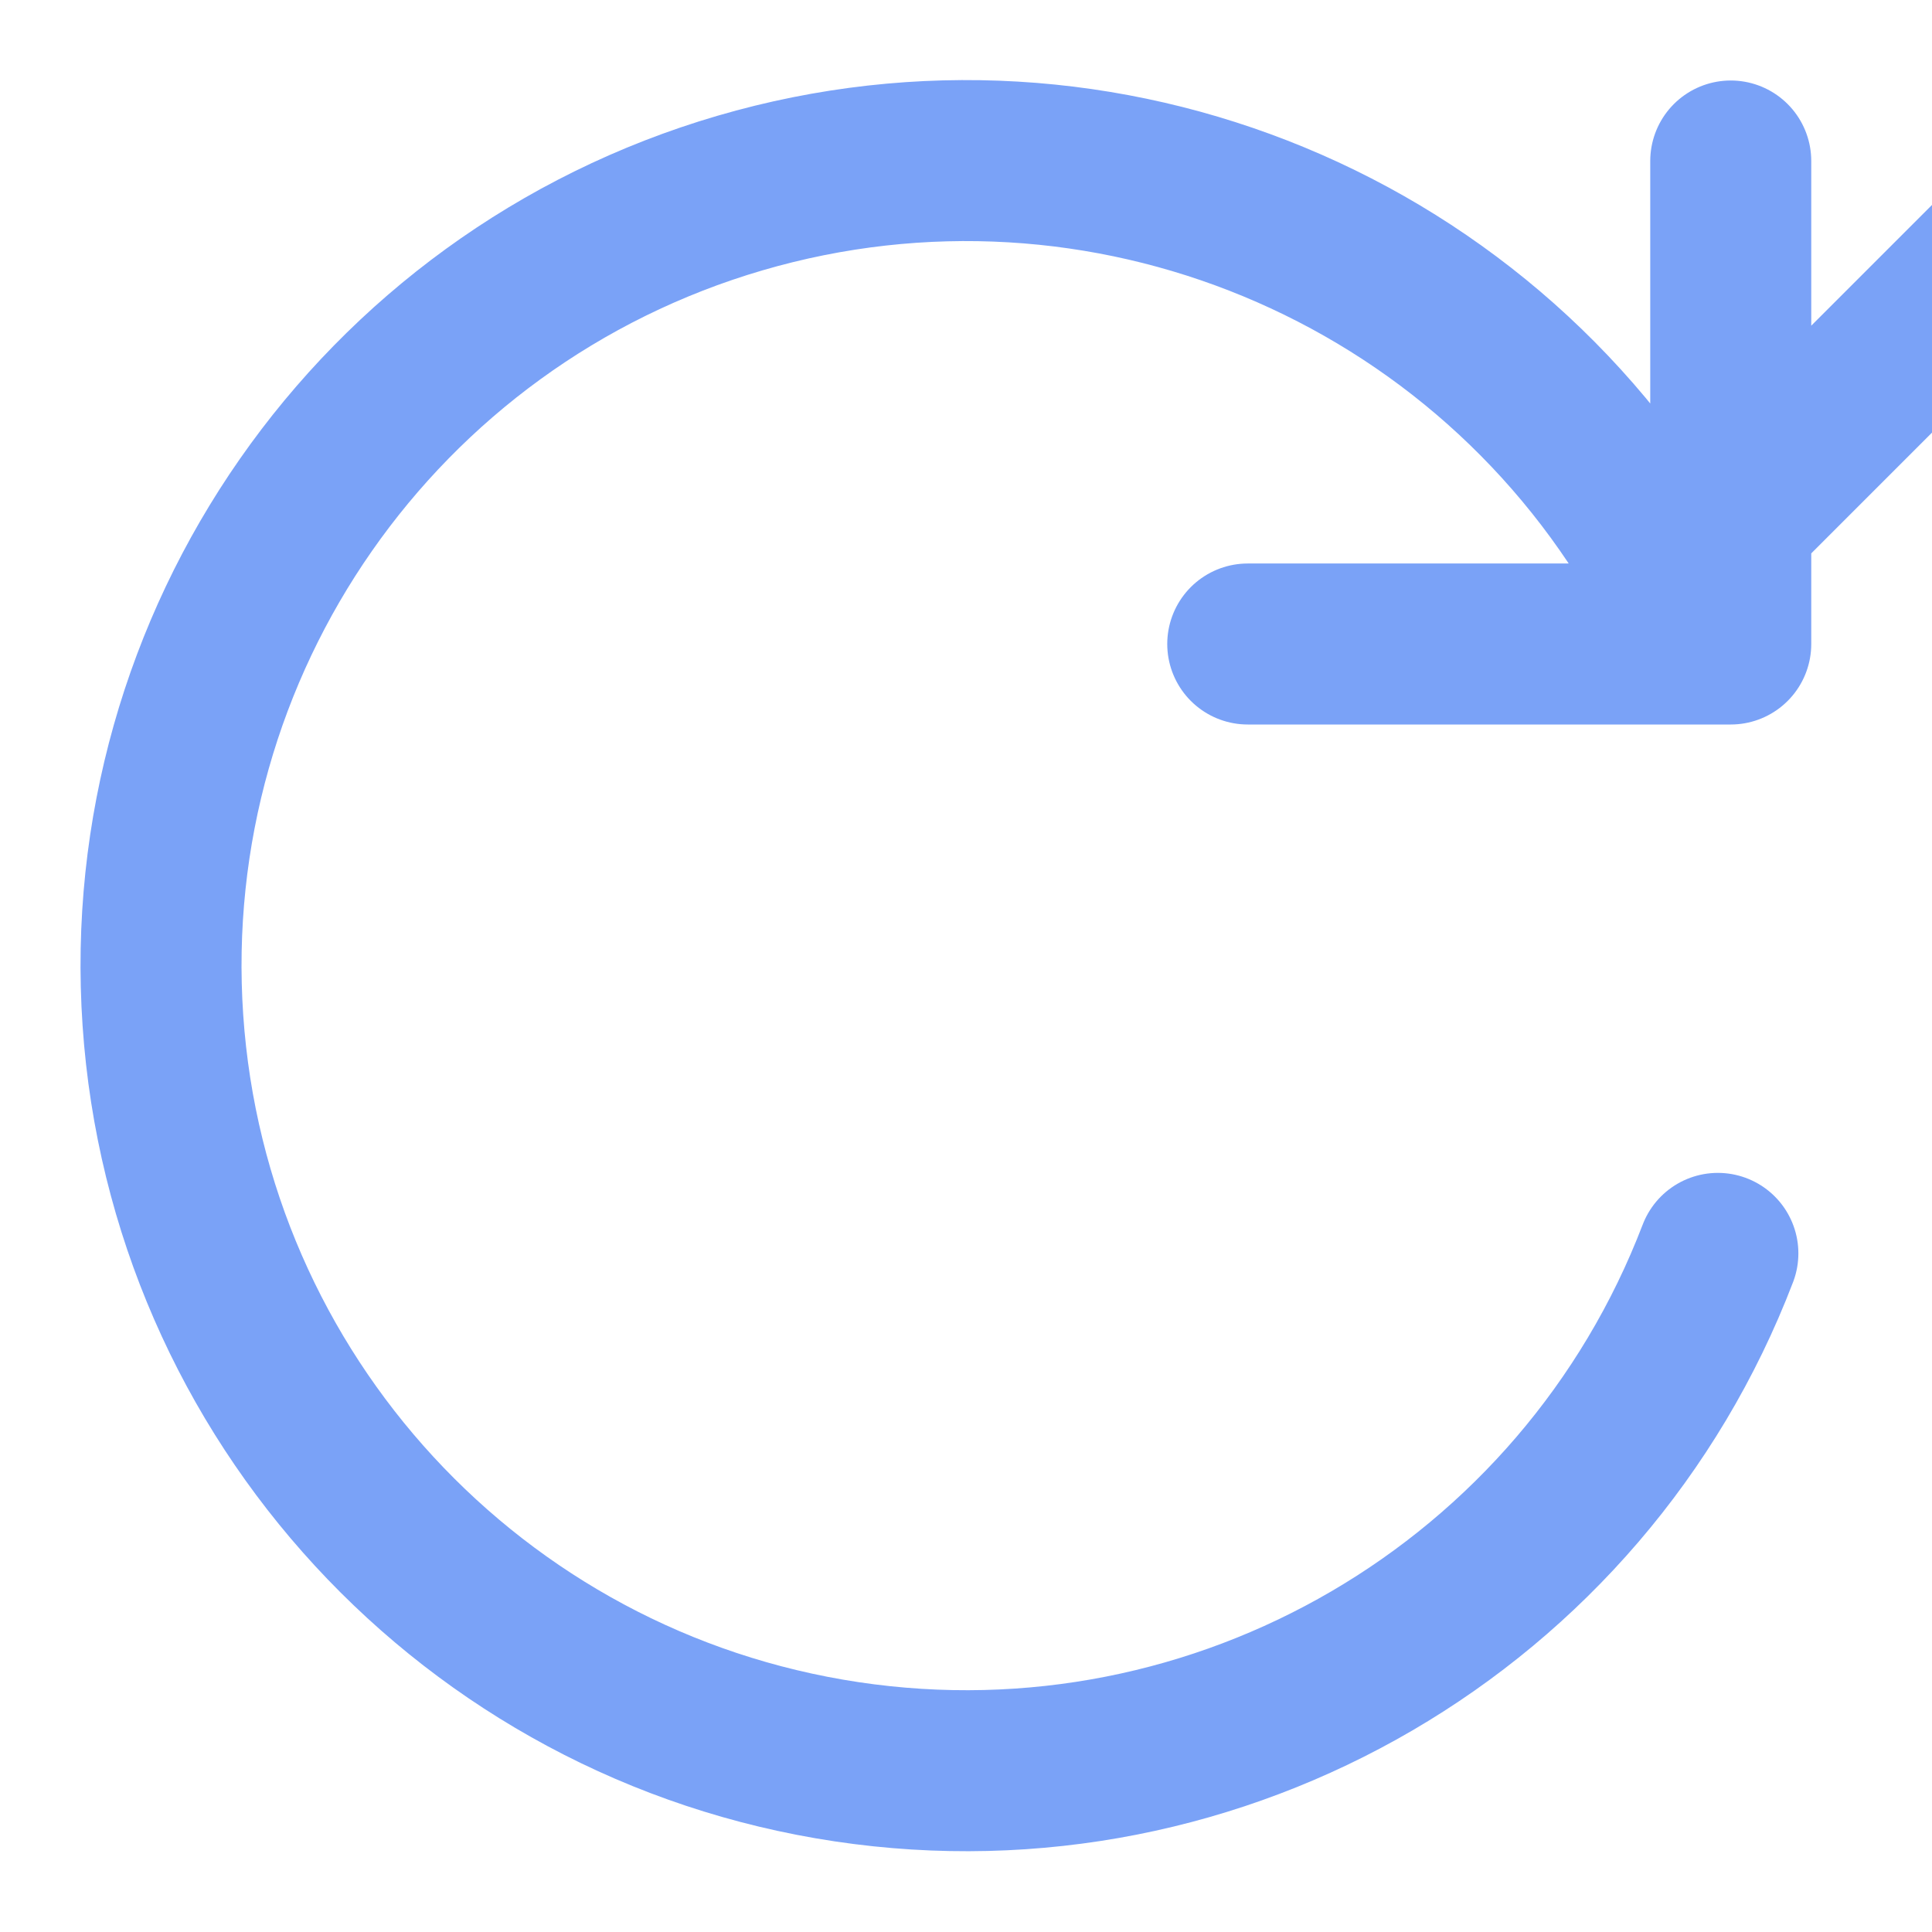
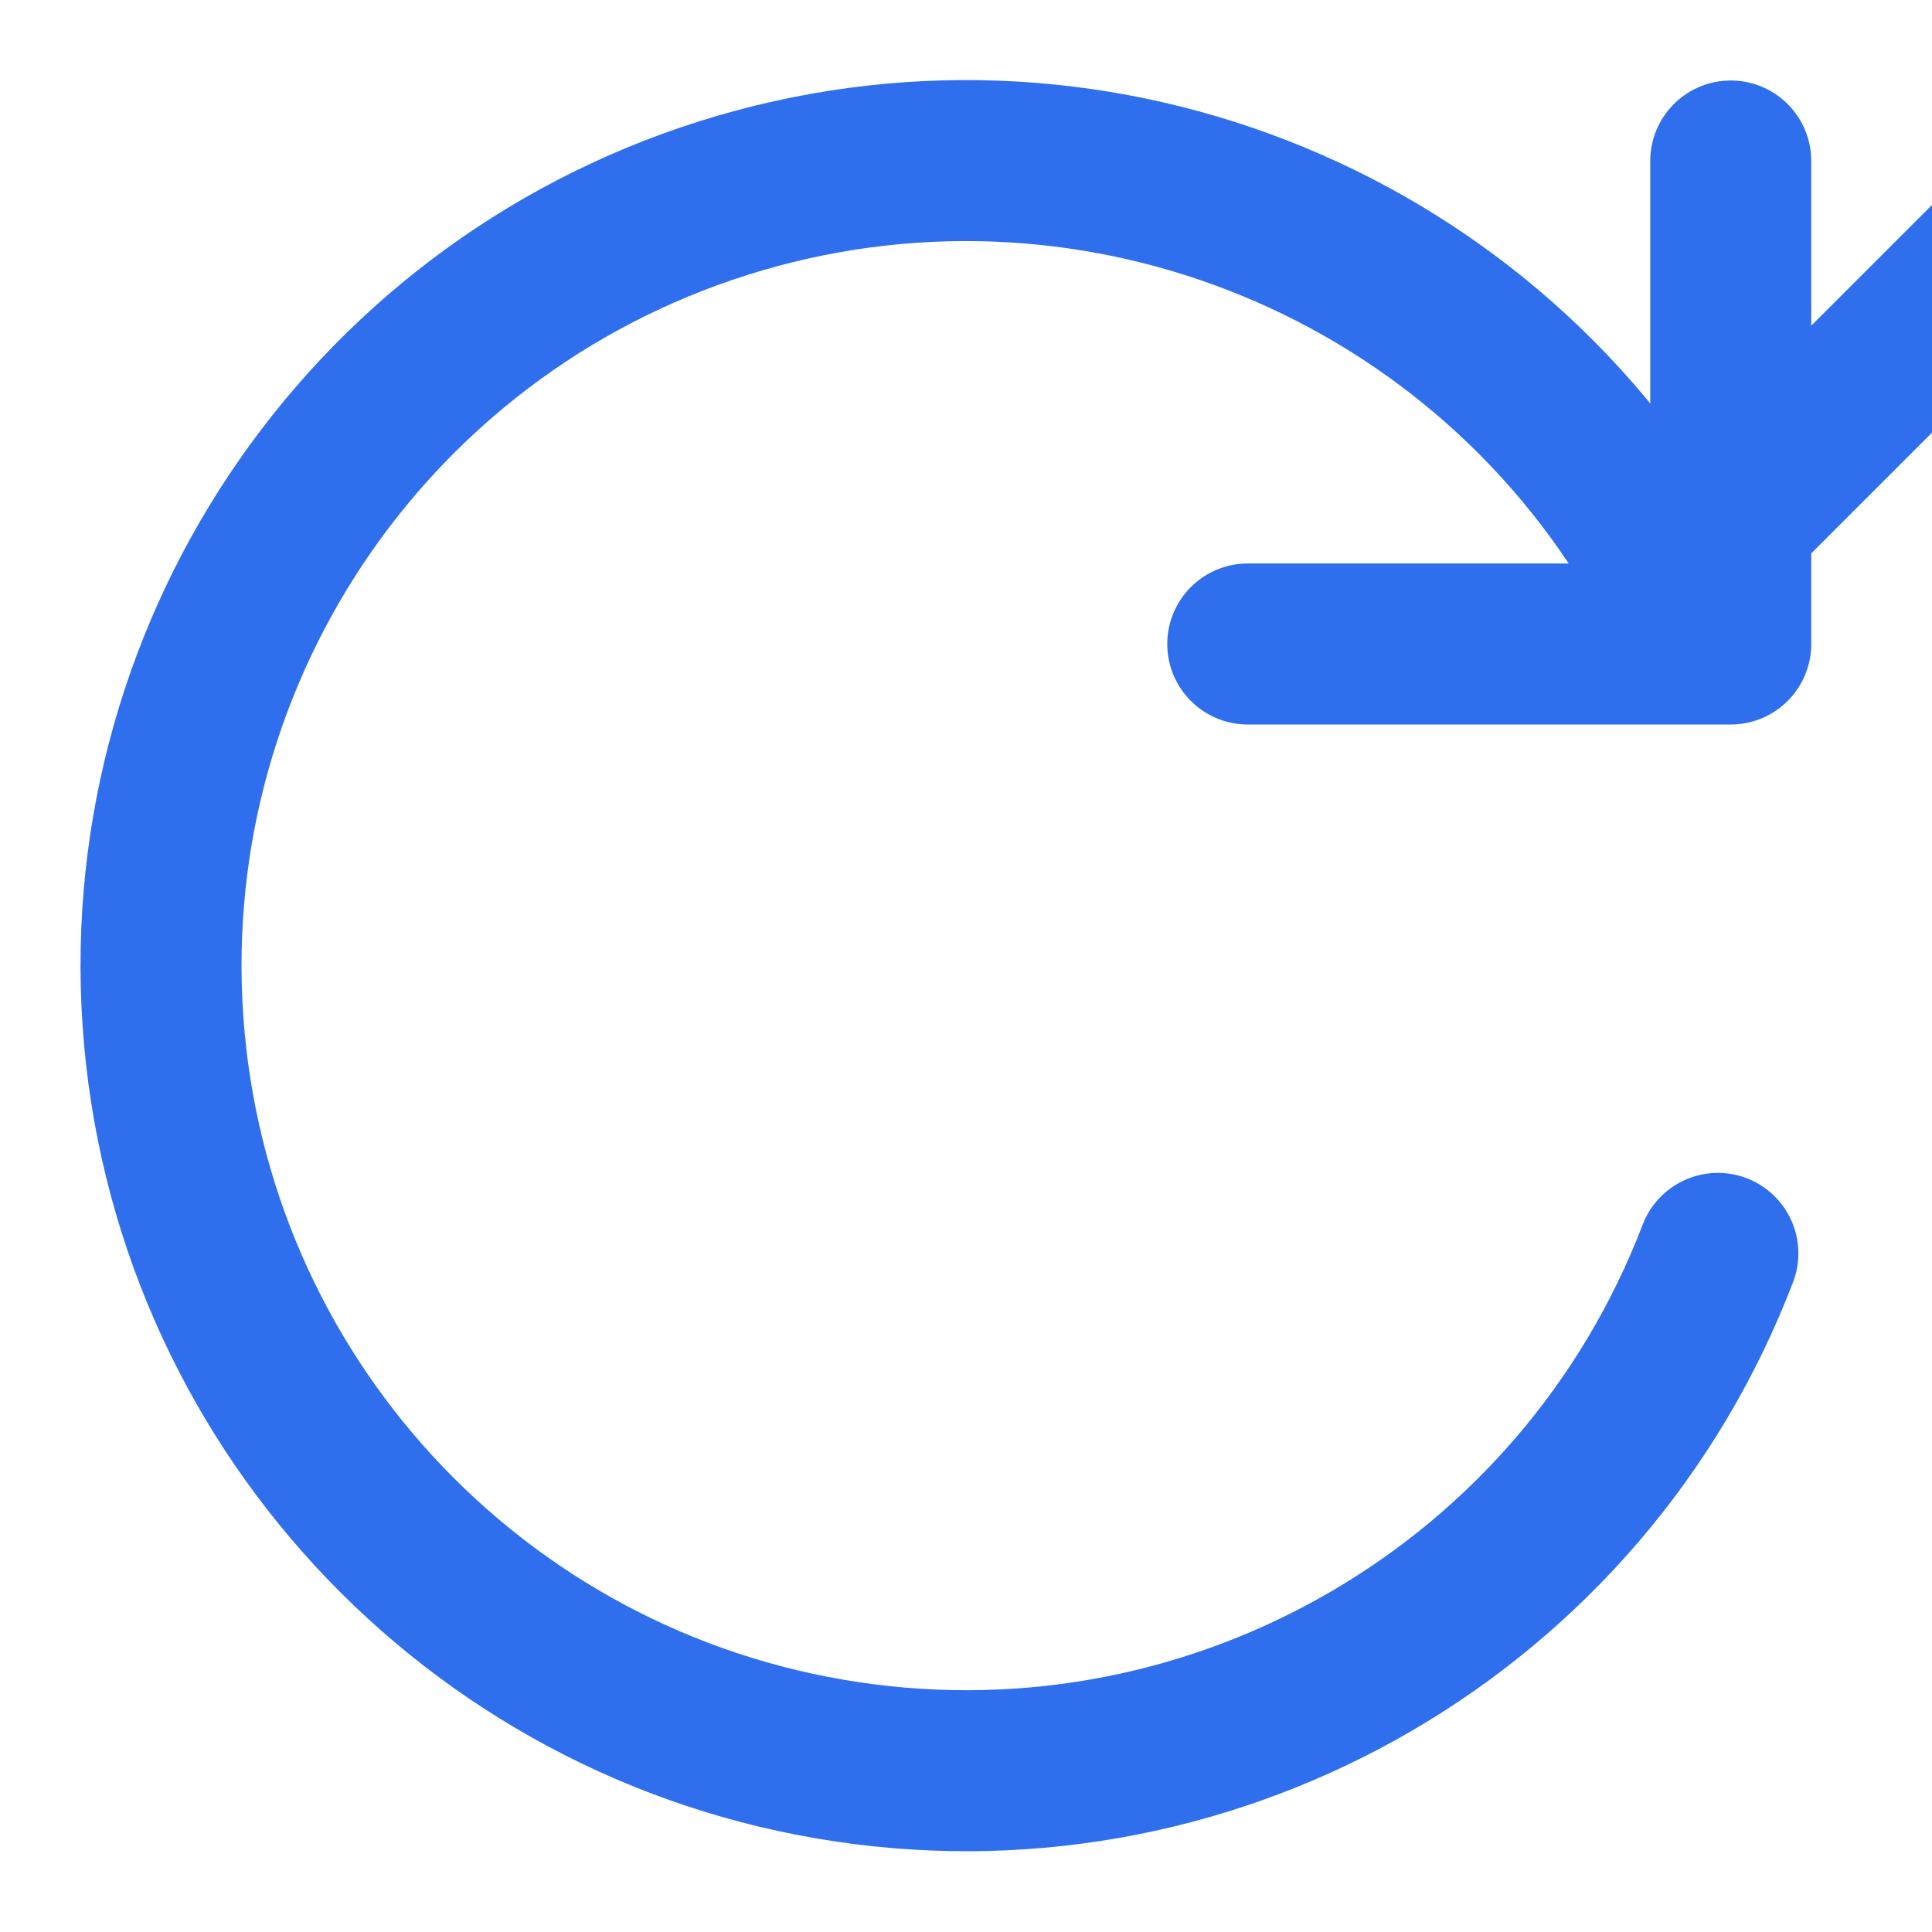
- <svg xmlns="http://www.w3.org/2000/svg" width="24" height="24" viewBox="0 0 24 24" fill="none" stroke="#7aa2f7" stroke-width="2" stroke-linecap="round" stroke-linejoin="round">
+ <svg xmlns="http://www.w3.org/2000/svg" width="24" height="24" viewBox="0 0 24 24" fill="none" stroke="#2f6fed" stroke-width="2" stroke-linecap="round" stroke-linejoin="round">
  <path d="M21.5 2v6h-6M21.34 15.57a10 10 0 1 1-.57-8.38l5.67-5.67" />
</svg>
